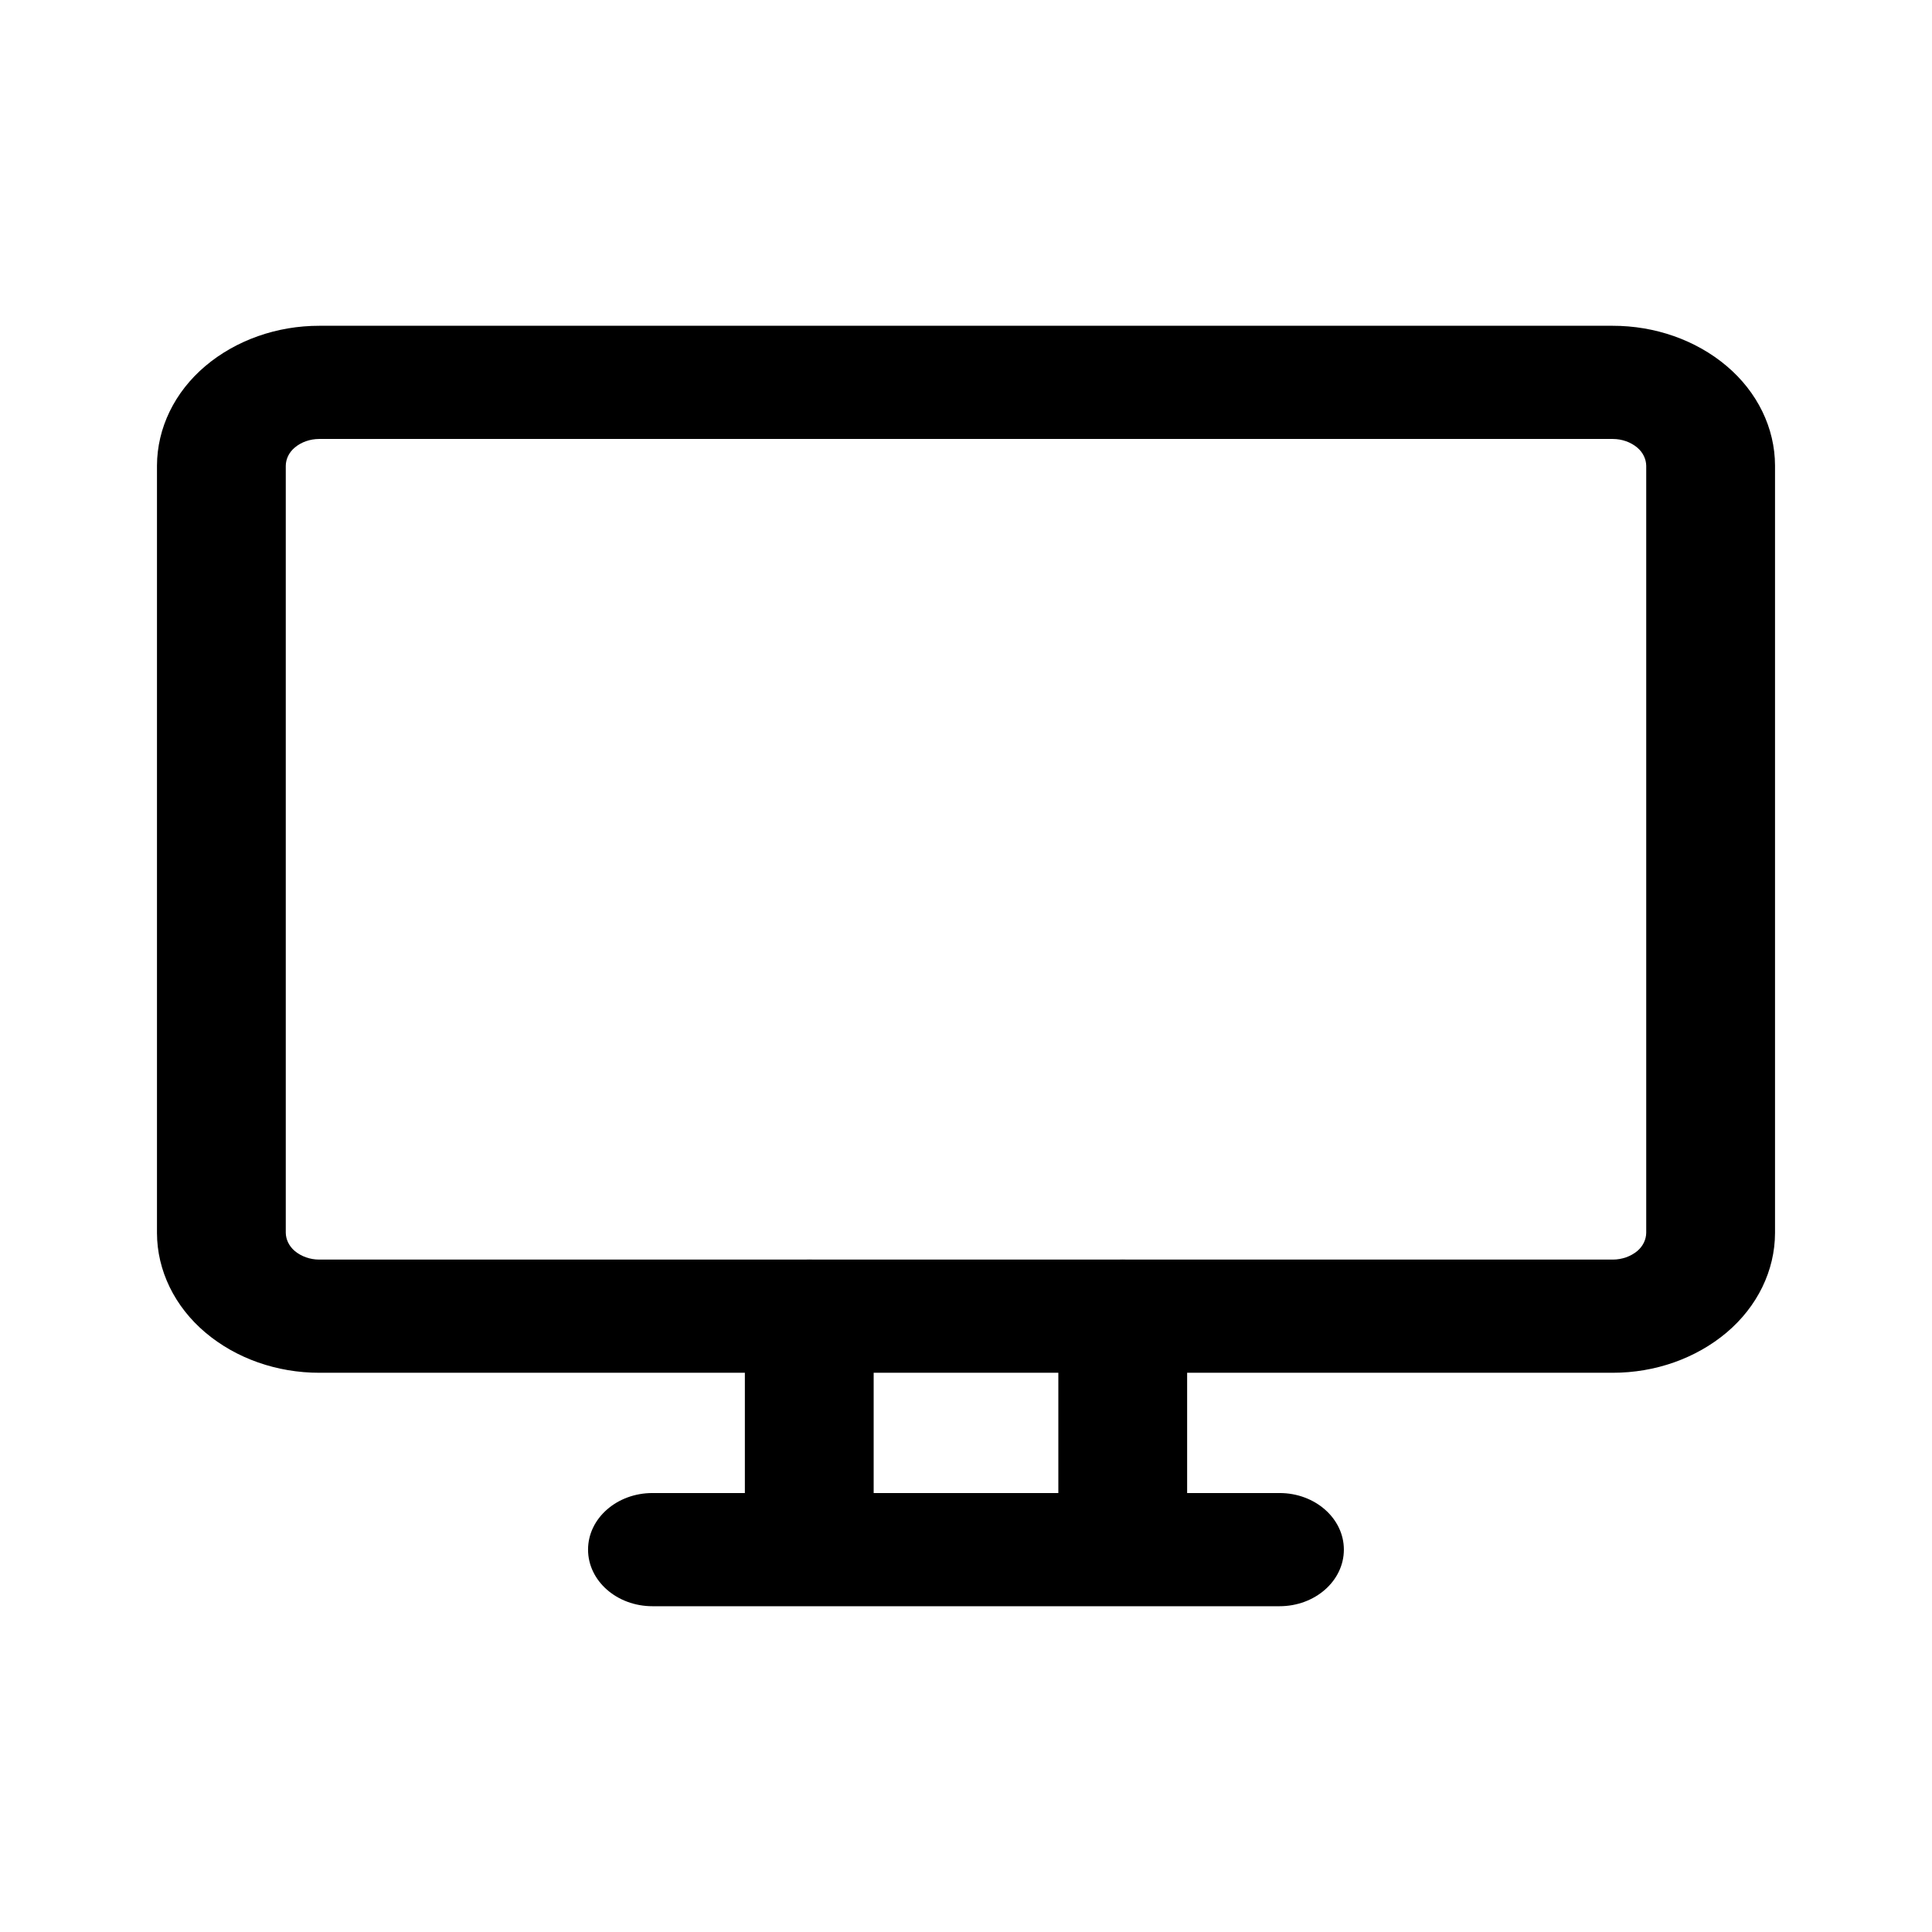
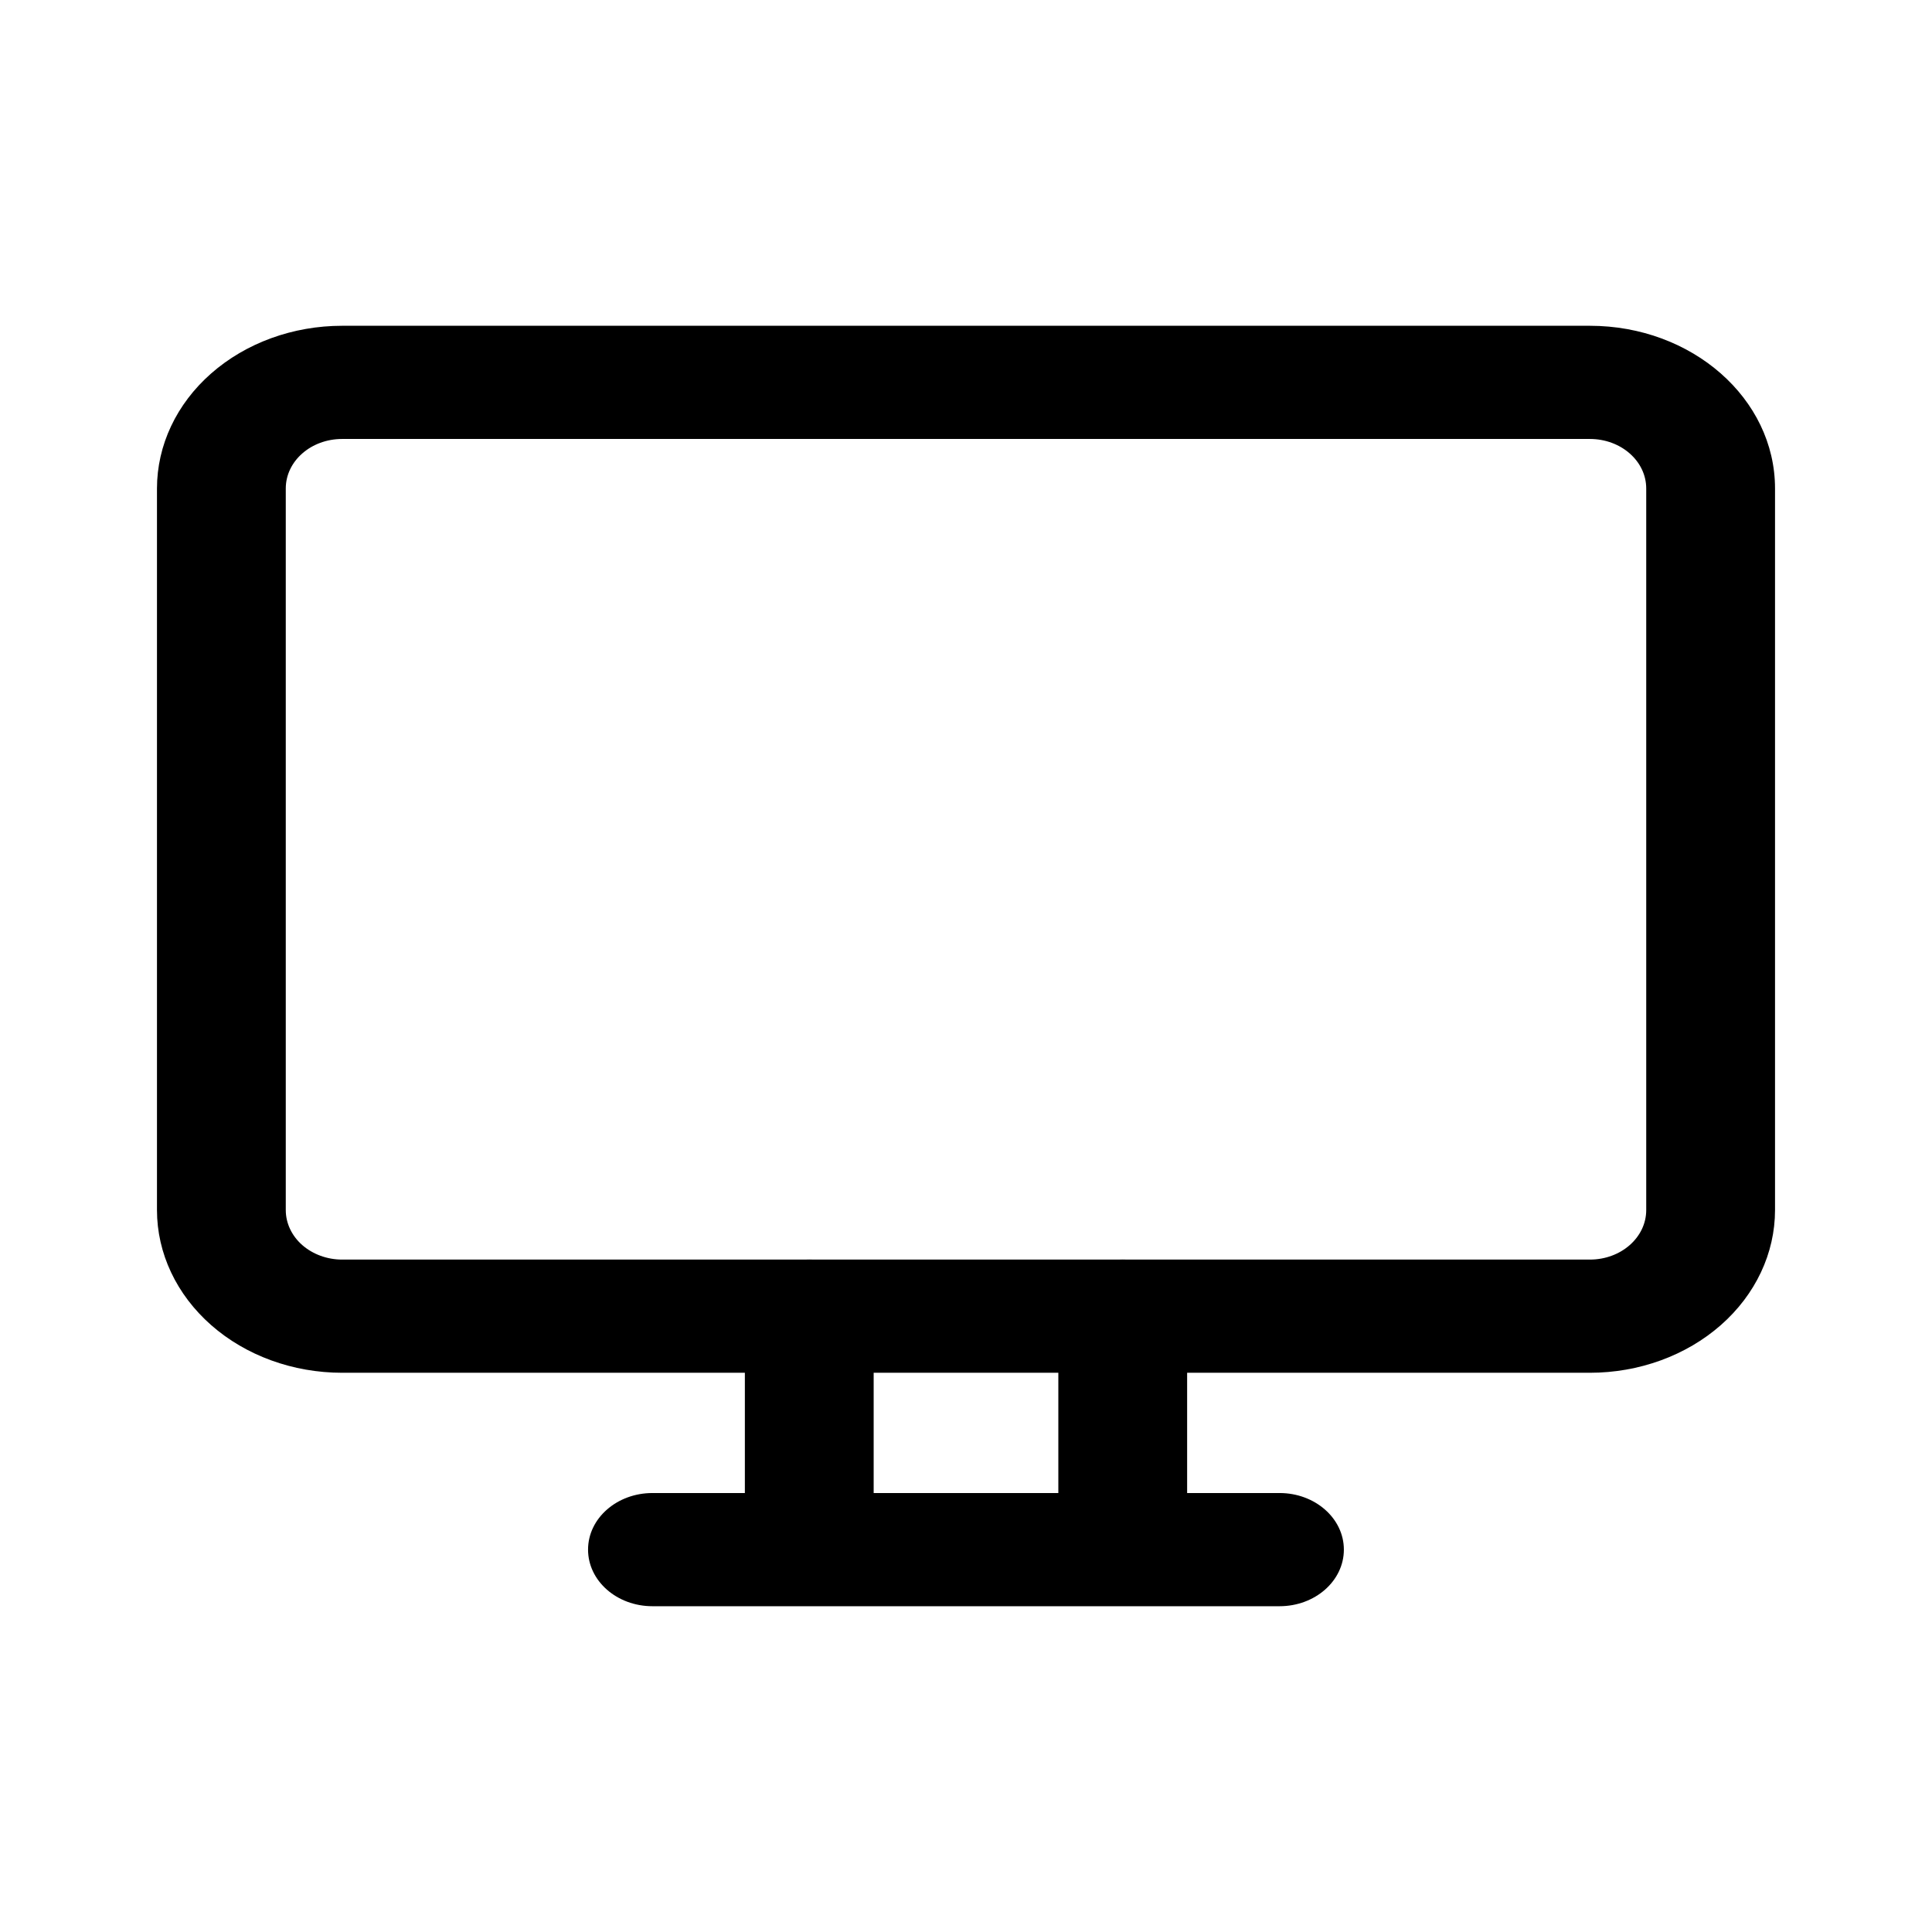
<svg xmlns="http://www.w3.org/2000/svg" viewBox="0 0 24 24" fill="none" shape-rendering="geometricPrecision">
  <g data-keyline="20x16" data-shape="landscape" transform="matrix(1.000001 0 0 0.8787895 -0.0000183 1.454526)">
    <g>
-       <path d="M3.967 2.95L20.031 2.95C20.559 2.949 21.067 3.152 21.448 3.518C21.831 3.886 22.049 4.395 22.05 4.926C22.05 4.927 22.05 4.928 22.05 4.929L22.05 15.771C22.05 15.772 22.05 15.773 22.05 15.774C22.049 16.305 21.831 16.814 21.448 17.182C21.067 17.547 20.56 17.751 20.032 17.75L3.969 17.75C3.441 17.751 2.933 17.548 2.552 17.182C2.169 16.814 1.951 16.305 1.95 15.774C1.95 15.773 1.95 15.772 1.95 15.771L1.95 4.929C1.95 4.928 1.95 4.927 1.95 4.926C1.952 4.394 2.169 3.886 2.552 3.518C2.933 3.153 3.44 2.949 3.968 2.95zM3.967 4.55C3.966 4.55 3.966 4.55 3.965 4.55C3.852 4.55 3.742 4.594 3.661 4.672C3.591 4.739 3.551 4.832 3.55 4.929L3.55 15.77C3.551 15.867 3.591 15.96 3.661 16.028C3.743 16.106 3.852 16.15 3.965 16.15C3.966 16.15 3.966 16.15 3.967 16.15L20.033 16.15C20.034 16.15 20.034 16.15 20.035 16.15C20.148 16.15 20.258 16.106 20.34 16.028C20.409 15.961 20.449 15.868 20.45 15.771L20.45 4.93C20.449 4.833 20.409 4.74 20.339 4.672C20.257 4.594 20.148 4.55 20.035 4.55C20.034 4.55 20.033 4.55 20.032 4.55L3.967 4.55z" fill="black" />
+       <path d="M4.25 2.95L19.75 2.95C21.02 2.95 22.05 3.98 22.05 5.25L22.05 15.45C22.05 16.06 21.808 16.645 21.377 17.076C20.945 17.508 20.36 17.75 19.75 17.75L4.25 17.75C3.64 17.75 3.055 17.508 2.624 17.077C2.192 16.645 1.95 16.06 1.95 15.45L1.95 5.25C1.95 4.64 2.192 4.055 2.623 3.624C3.055 3.192 3.64 2.95 4.25 2.95zM4.25 4.55C3.863 4.55 3.55 4.863 3.55 5.25L3.55 15.45C3.55 15.636 3.624 15.814 3.755 15.945C3.887 16.076 4.065 16.15 4.25 16.15L19.75 16.15C20.137 16.15 20.45 15.837 20.45 15.45L20.45 5.25C20.45 4.863 20.137 4.55 19.75 4.55L4.25 4.55z" fill="black" />
      <path d="M8.105 19.45L9.253 19.45L9.253 16.95C9.253 16.508 9.611 16.15 10.053 16.15C10.494 16.15 10.853 16.508 10.853 16.95L10.853 19.45L13.147 19.45L13.147 16.95C13.147 16.508 13.506 16.15 13.947 16.15C14.389 16.15 14.747 16.508 14.747 16.95L14.747 19.45L15.895 19.45C16.336 19.45 16.694 19.808 16.694 20.25C16.694 20.692 16.336 21.05 15.895 21.05L8.105 21.05C7.663 21.05 7.305 20.692 7.305 20.25C7.305 19.808 7.663 19.45 8.105 19.45z" fill="black" />
    </g>
  </g>
</svg>
